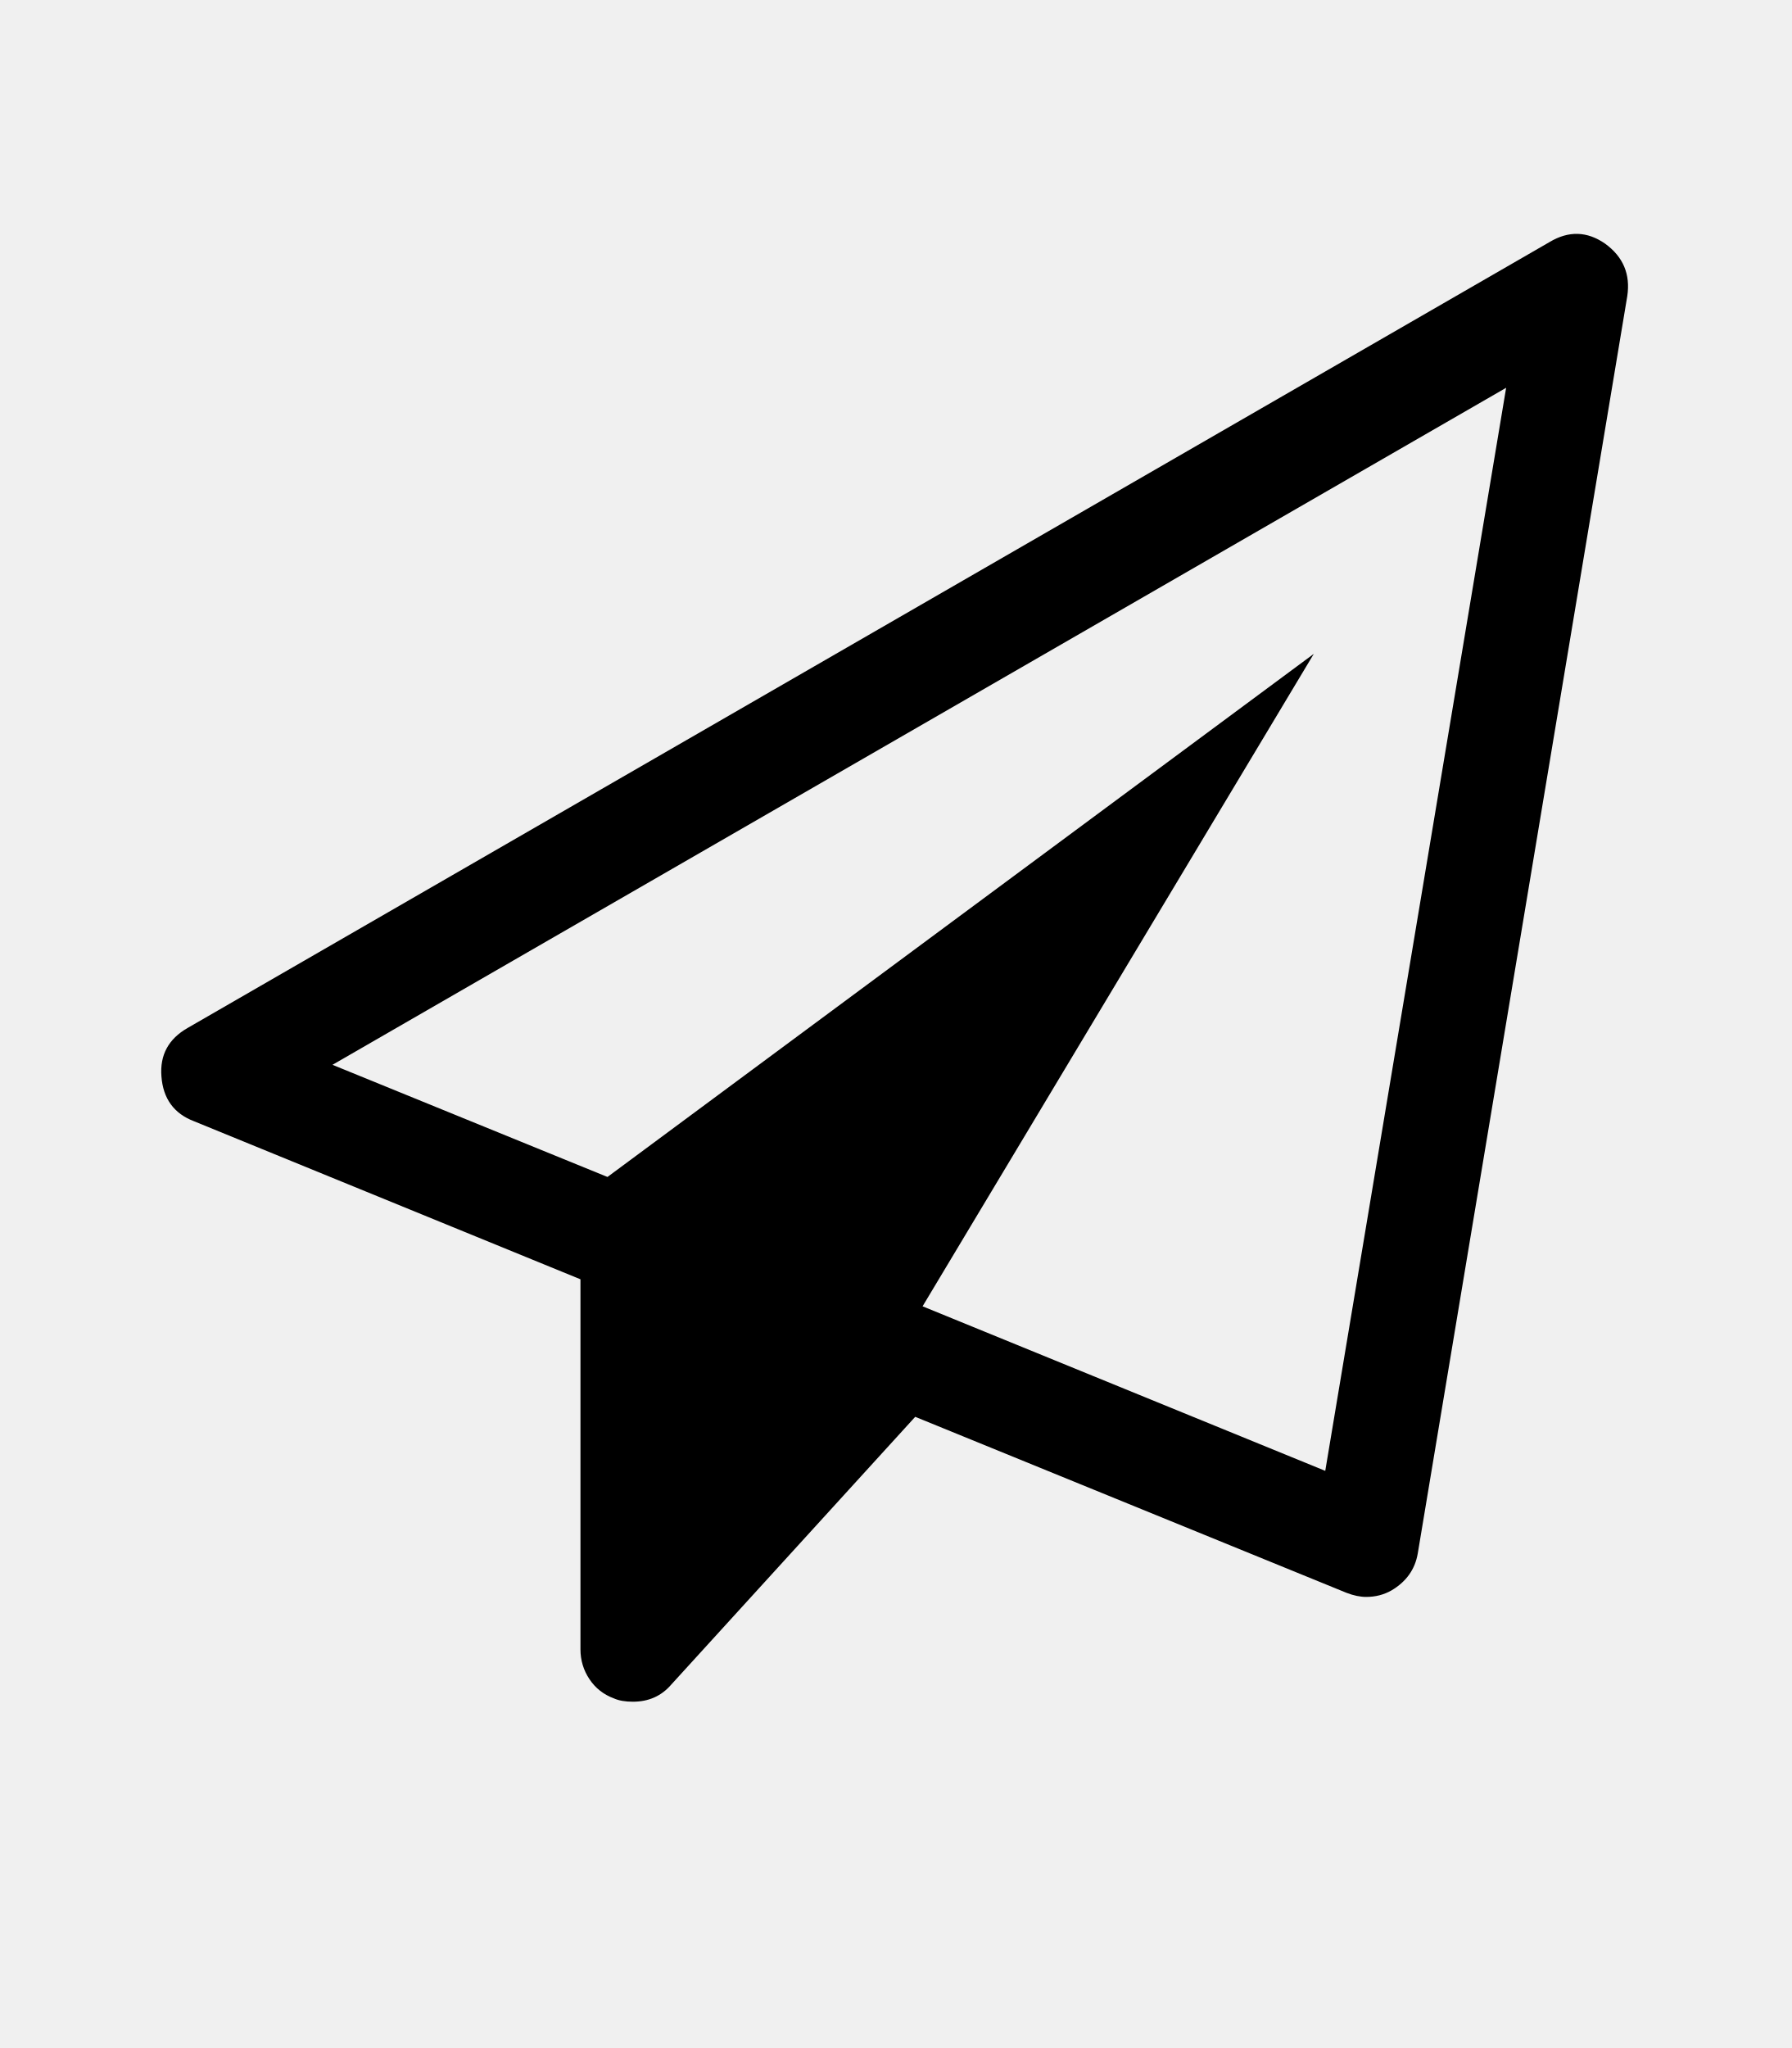
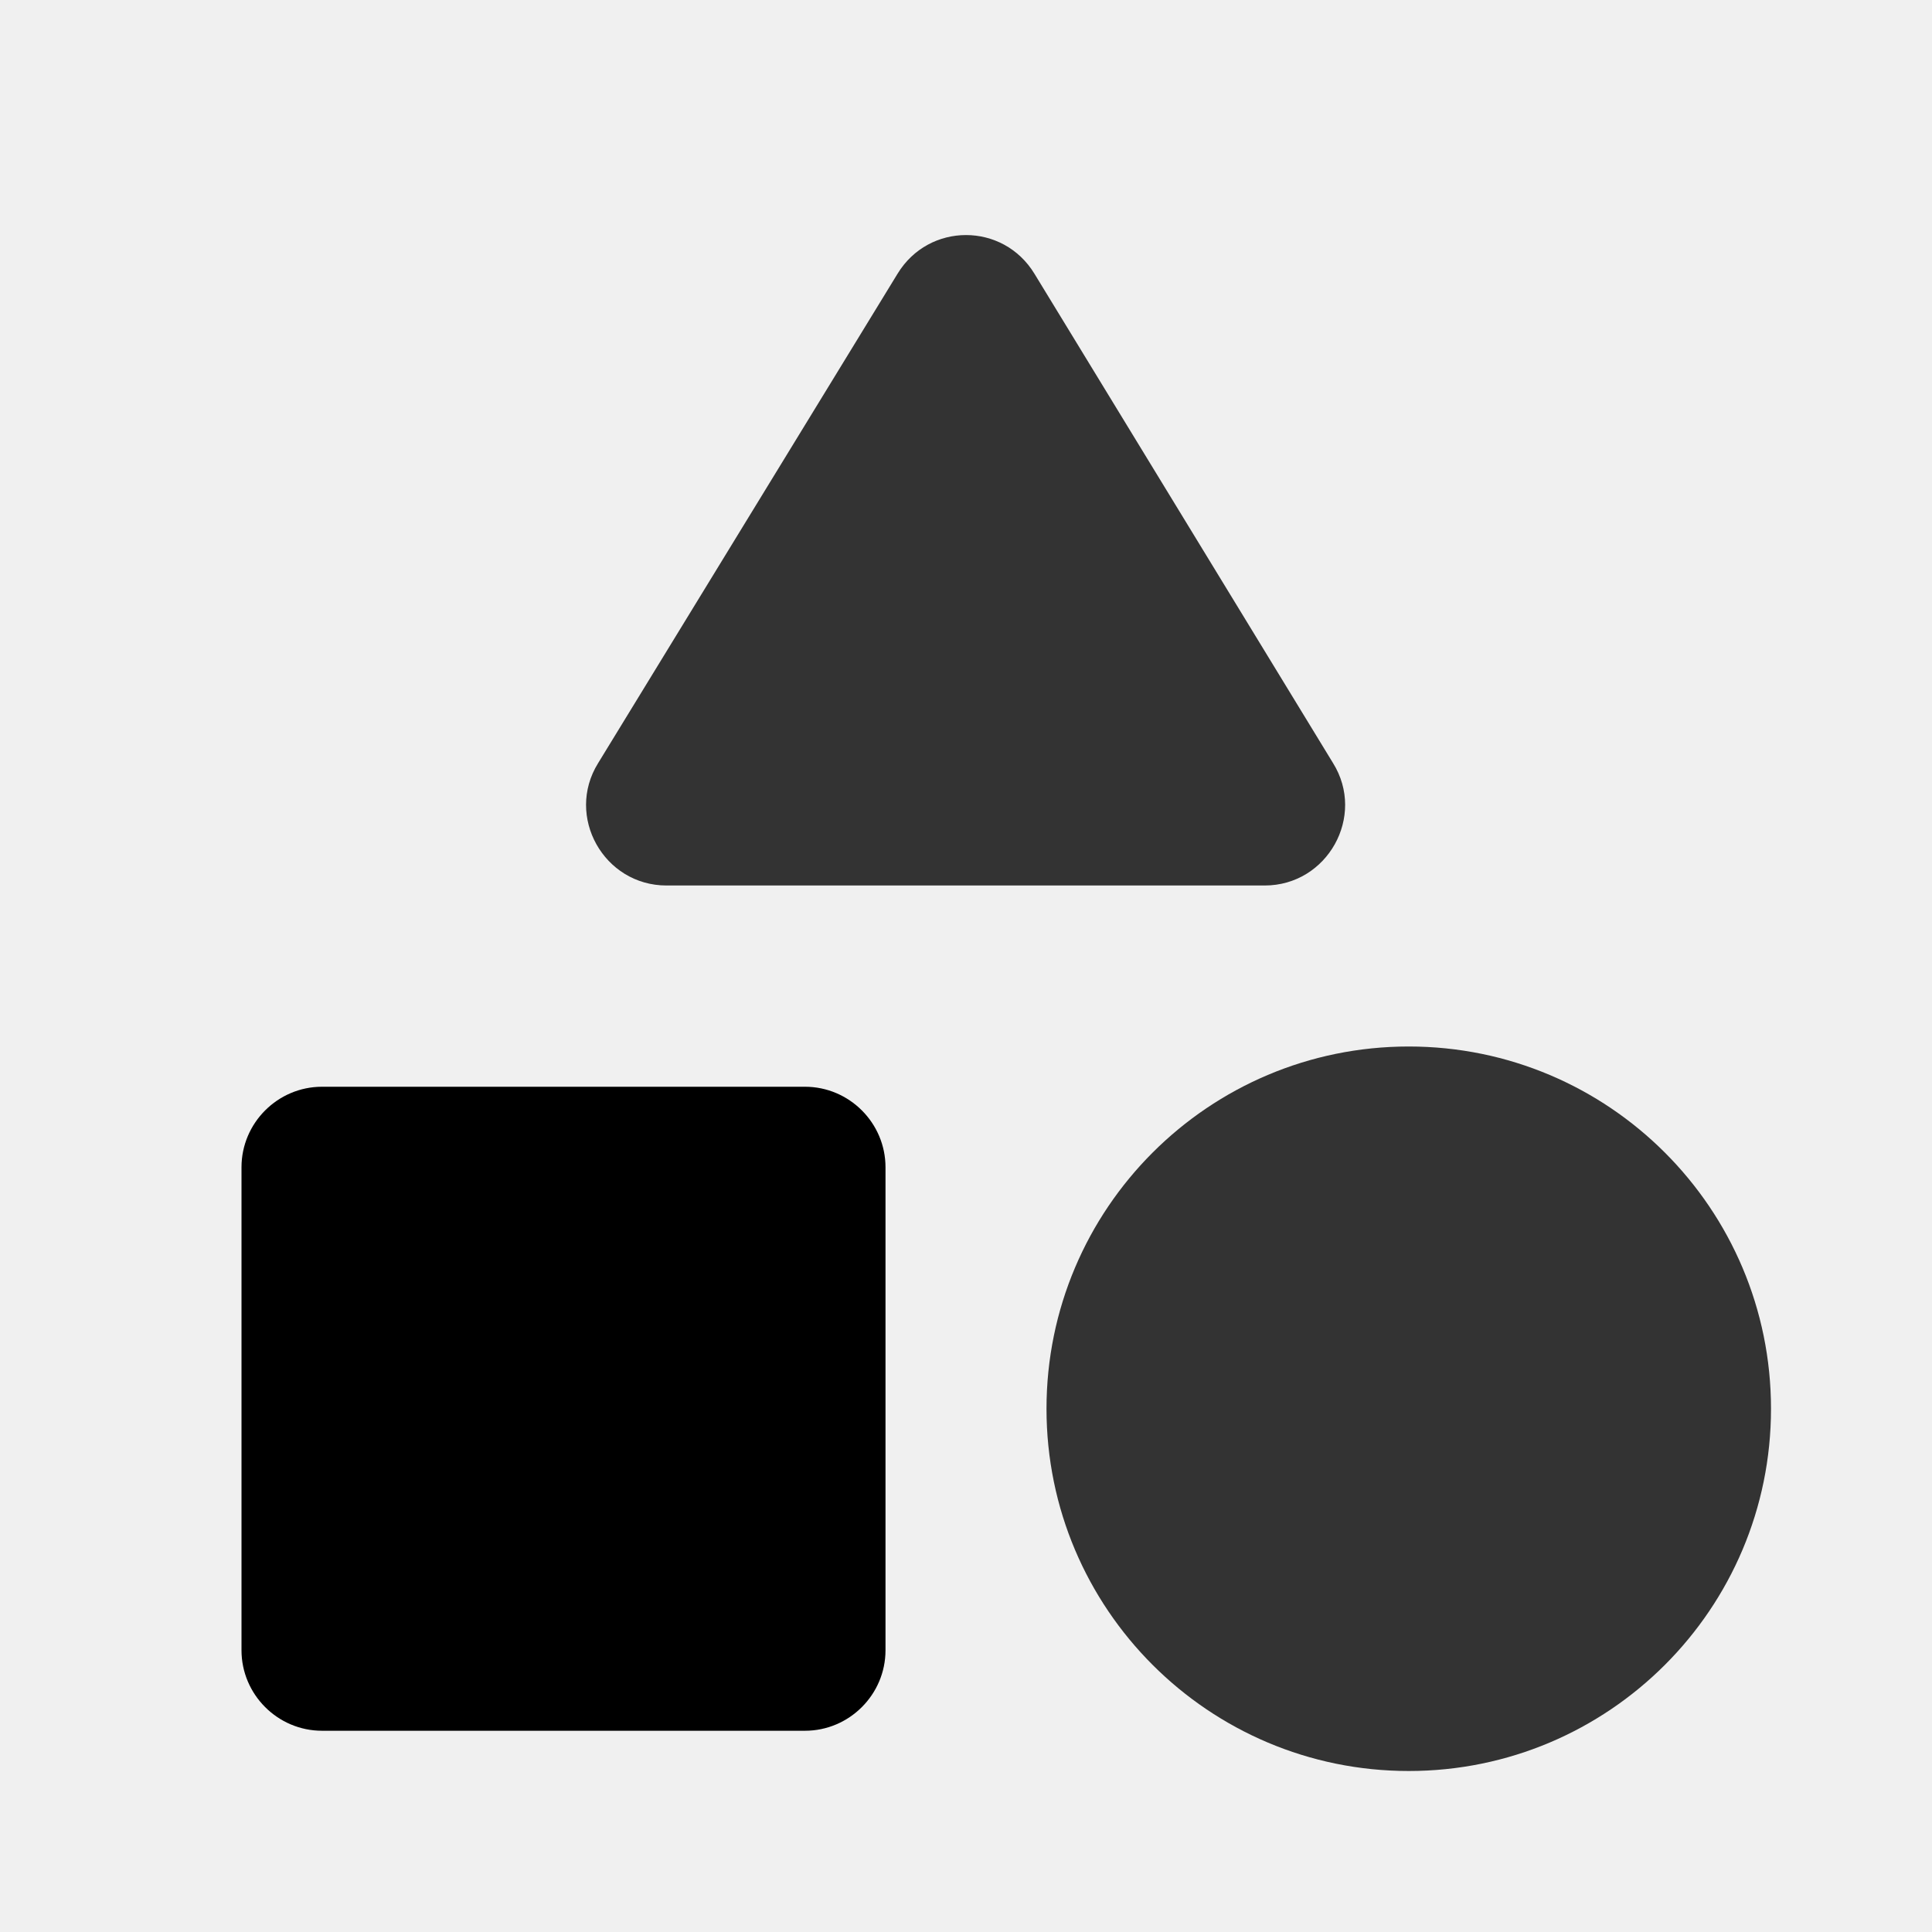
- <svg xmlns="http://www.w3.org/2000/svg" t="1578238228006" class="icon" viewBox="0 0 1024 1024" version="1.1" p-id="2172" width="14" height="16">
-   <path d="M917.453 66.118c10.292 7.482 14.502 17.464 12.632 29.939L810.328 814.594c-1.562 9.042-6.55 16.061-14.97 21.049-4.368 2.495-9.202 3.741-14.502 3.741-3.429 0-7.174-0.78-11.228-2.338l-246.529-100.576L383.697 889.439c-5.616 6.551-12.942 9.826-21.989 9.826-4.365 0-7.951-0.623-10.757-1.871-5.928-2.183-10.605-5.848-14.035-10.992-3.433-5.148-5.148-10.841-5.148-17.077L331.769 657.88 110.971 567.597c-11.541-4.37-17.777-12.943-18.712-25.731-0.935-12.164 4.053-21.362 14.97-27.601L885.642 65.182C896.559 58.634 907.158 58.947 917.453 66.118L917.453 66.118zM757.464 767.346l103.386-618.896L190.028 535.319l157.178 64.089 403.712-298.925L527.308 673.318 757.464 767.346zM757.464 767.346" p-id="2173" fill="currentColor" />
+ <svg xmlns="http://www.w3.org/2000/svg" width="24" height="24" viewBox="0 0 24 24" fill="currentColor">
+   <g clip-path="url(#clip0_5618_112)">
+     <path d="M11.15 3.4L7.43 9.48C7.02 10.14 7.5 11 8.28 11H15.71C16.49 11 16.97 10.14 16.56 9.48L12.85 3.4C12.46 2.76 11.54 2.76 11.15 3.4Z" fill="#333333" />
+     <path d="M17.5 22C19.985 22 22 19.985 22 17.5C22 15.015 19.985 13 17.5 13C15.015 13 13 15.015 13 17.5C13 19.985 15.015 22 17.5 22Z" fill="#333333" />
+     <path d="M4 21.5H10C10.55 21.5 11 21.05 11 20.5V14.5C11 13.95 10.55 13.5 10 13.5H4C3.45 13.5 3 13.95 3 14.5V20.5C3 21.05 3.45 21.5 4 21.5Z" fill="currentColor" />
+   </g>
+   <defs>
+     <clipPath id="clip0_5618_112">
+       <rect width="24" height="24" fill="white" />
+     </clipPath>
+   </defs>
</svg>
